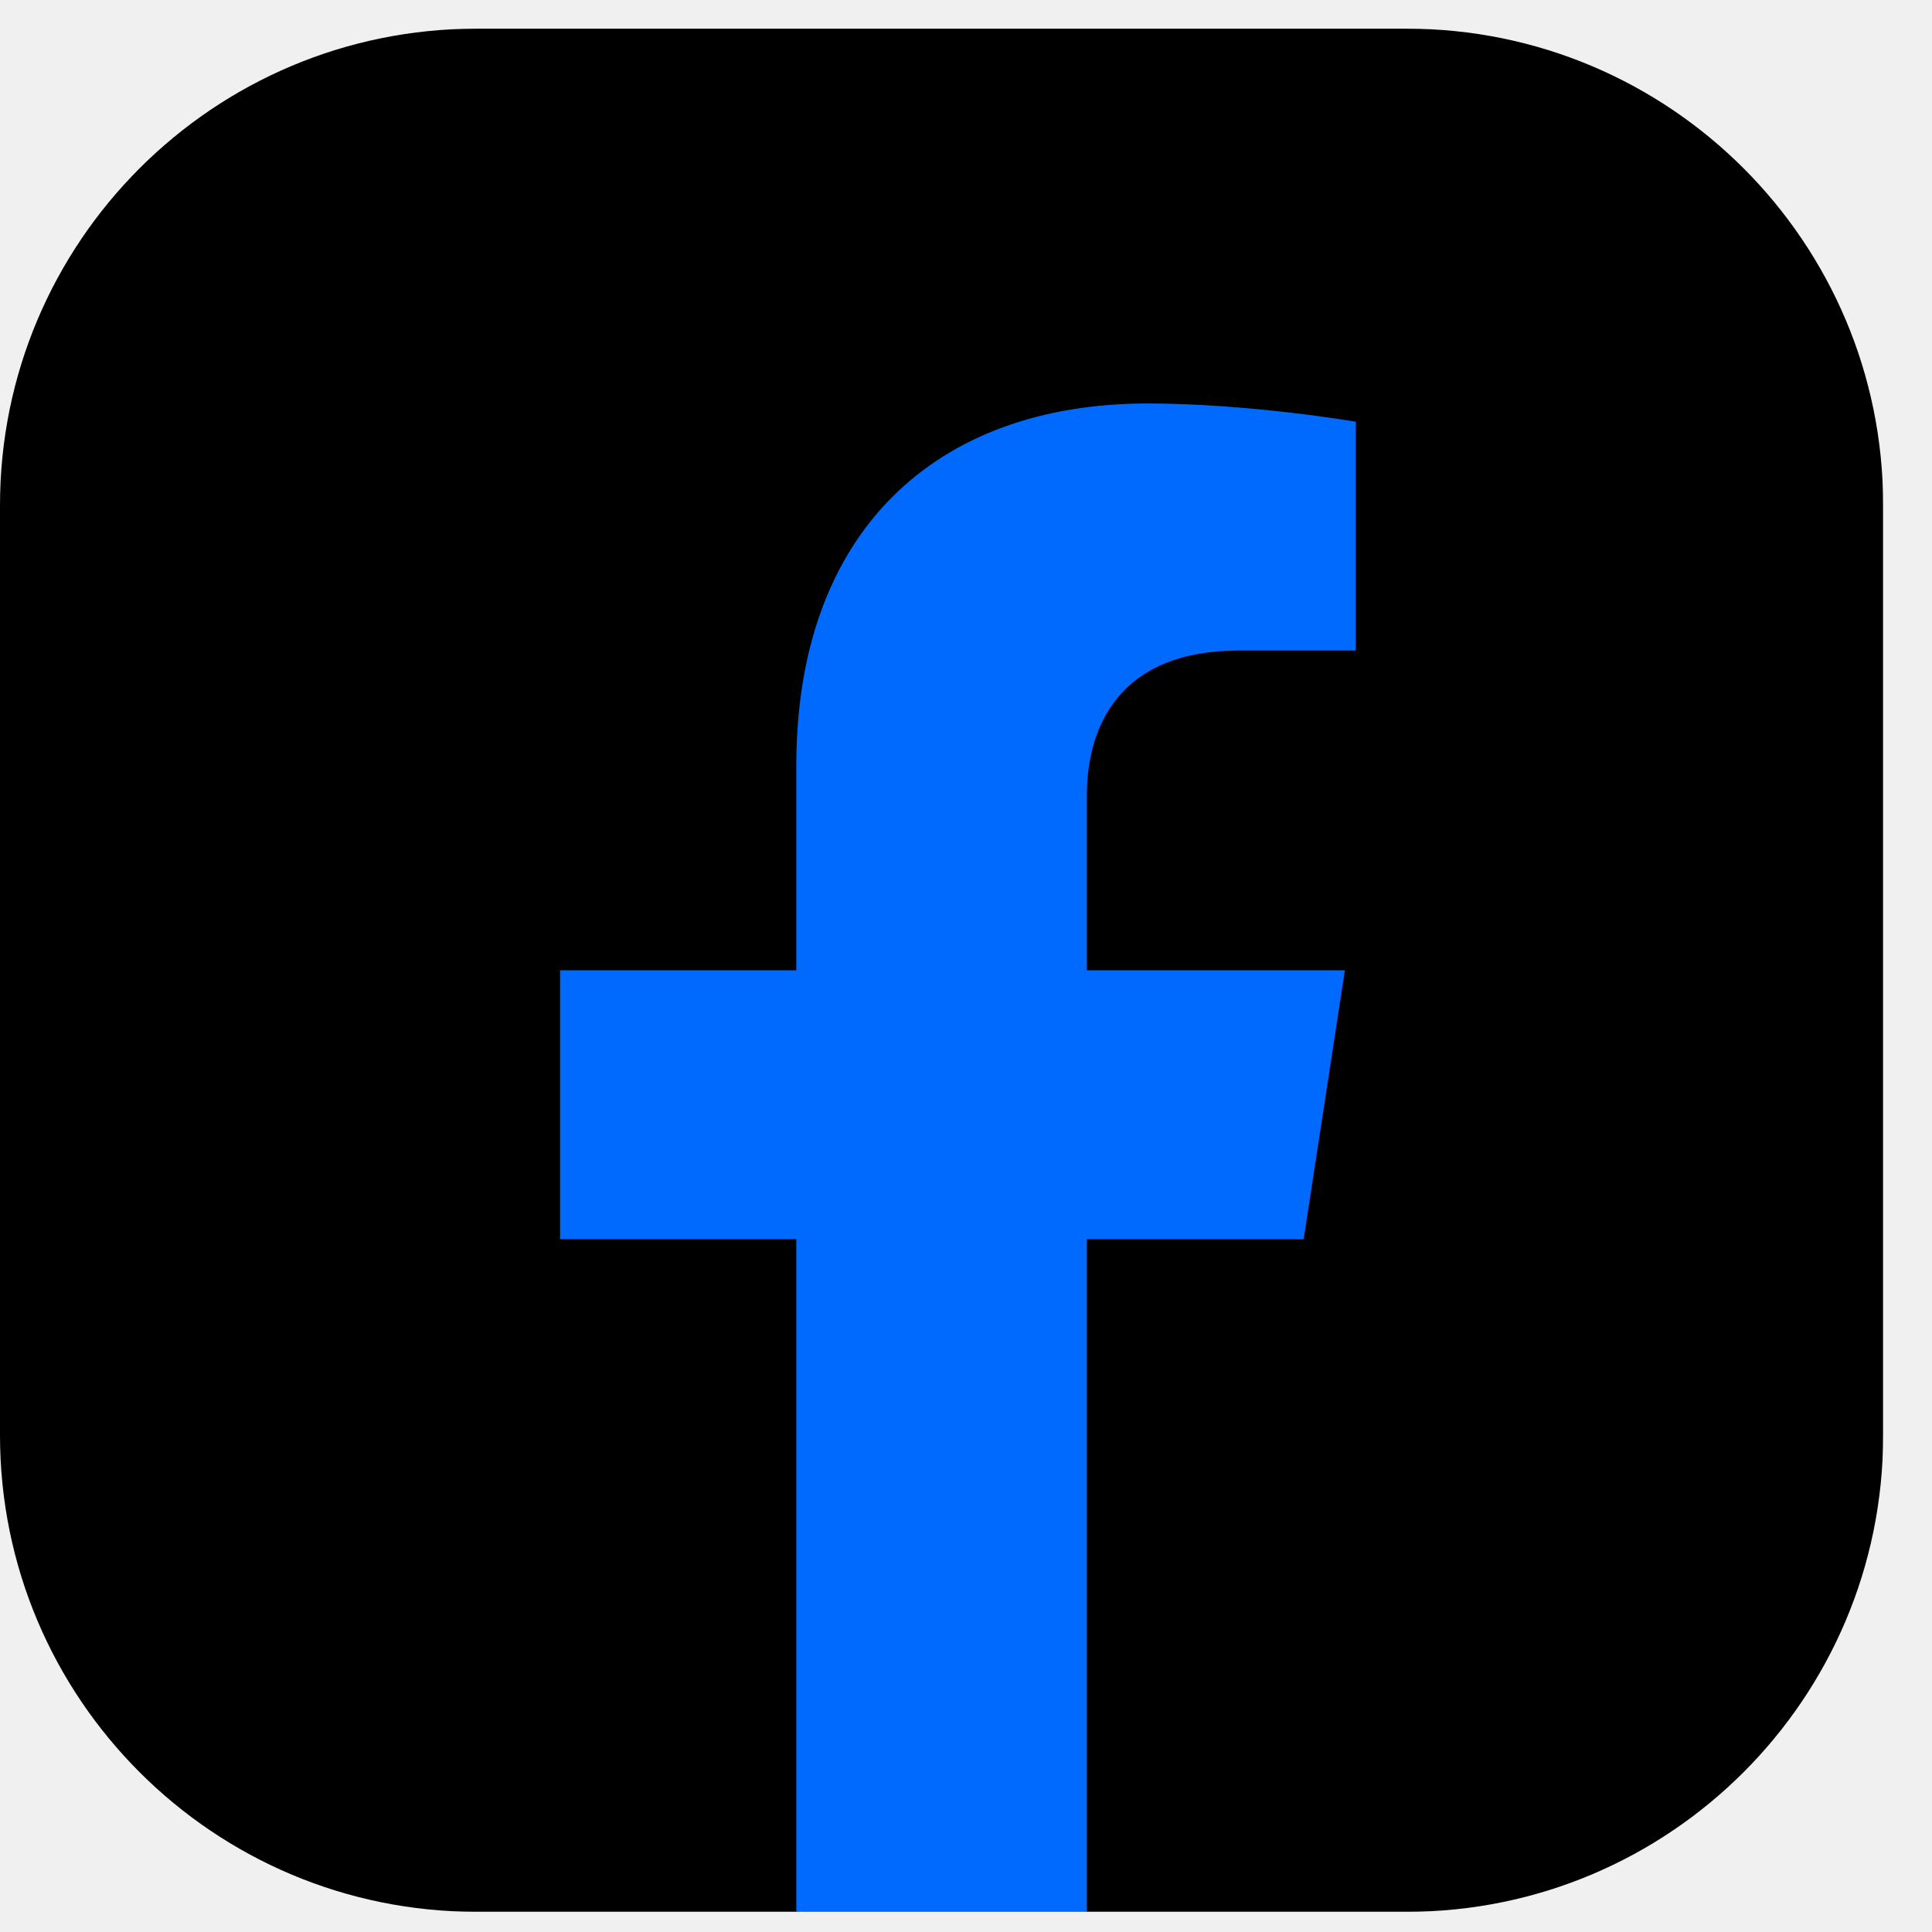
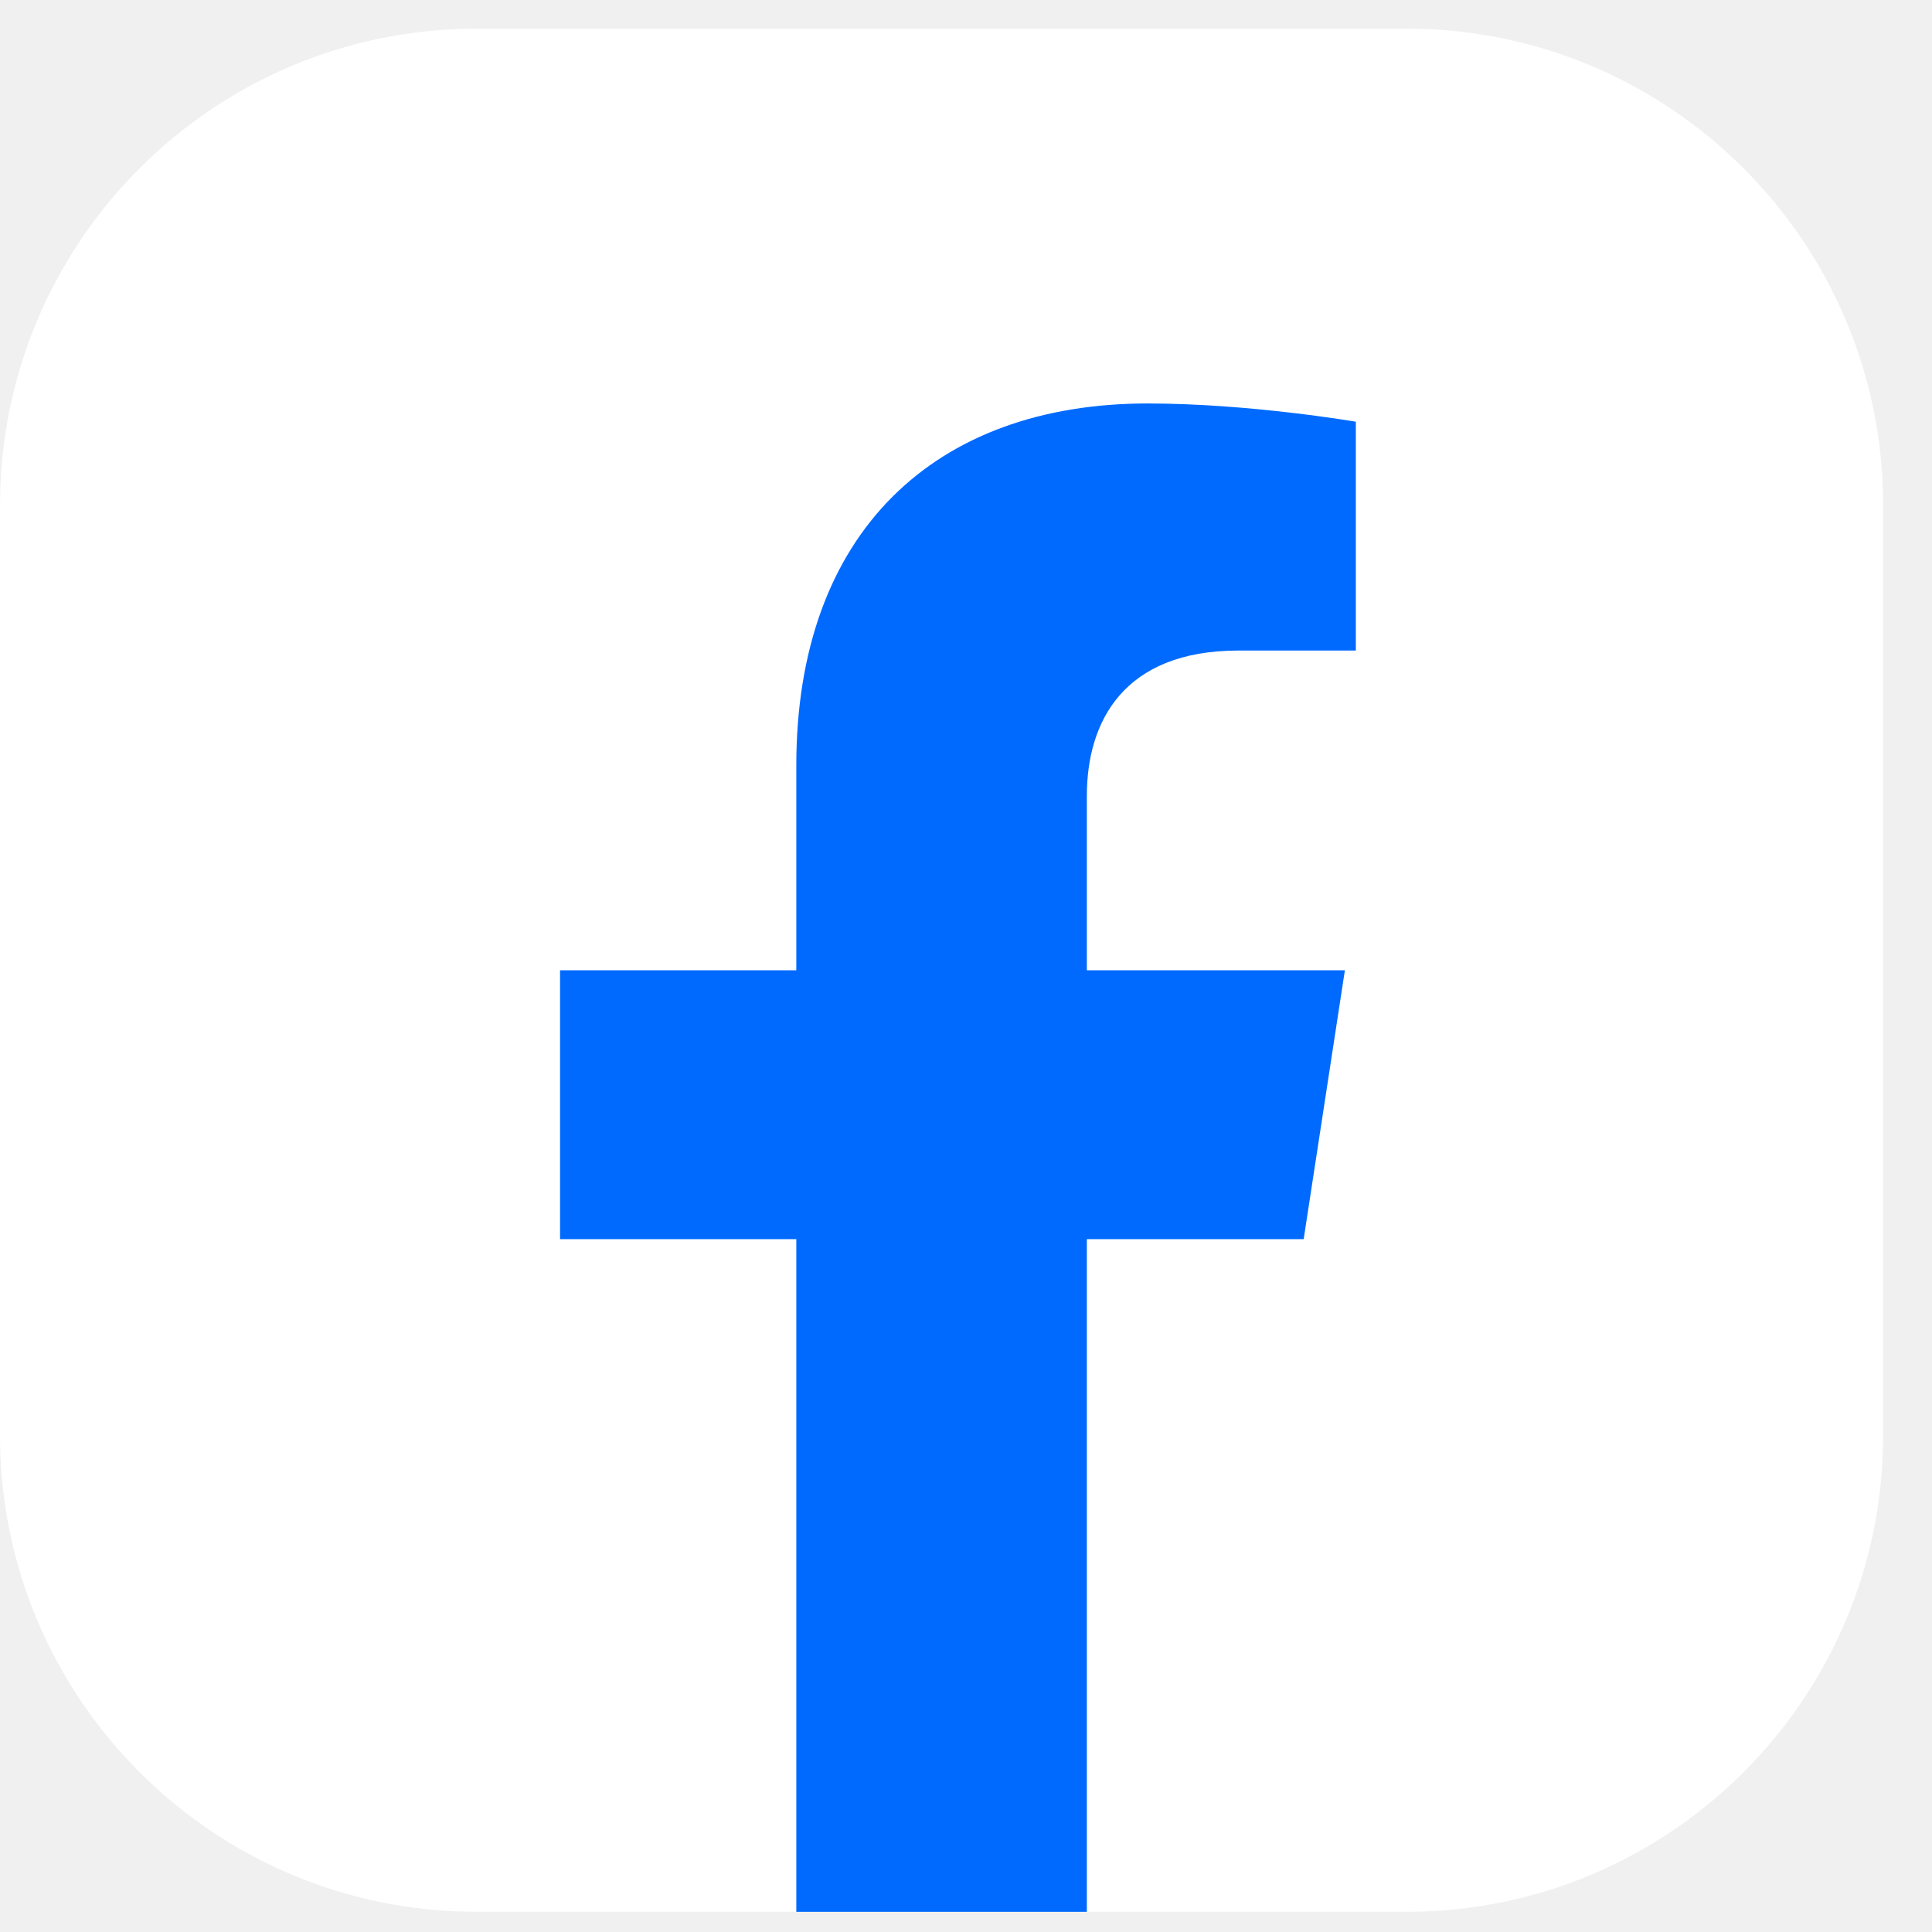
<svg xmlns="http://www.w3.org/2000/svg" width="18" height="18" viewBox="0 0 18 18" fill="none">
  <mask id="mask0_0_14527" style="mask-type:alpha" maskUnits="userSpaceOnUse" x="0" y="0" width="18" height="18">
    <path fill-rule="evenodd" clip-rule="evenodd" d="M0 0.267H17.545V17.812H0V0.267Z" fill="white" />
  </mask>
  <g mask="url(#mask0_0_14527)">
-     <path fill-rule="evenodd" clip-rule="evenodd" d="M10.13 17.812L8.773 17.364L7.427 17.812H4.441C1.988 17.812 0 15.824 0 13.371V4.708C0 2.256 1.988 0.267 4.441 0.267C4.441 0.267 10.652 0.267 13.104 0.267C15.557 0.267 17.545 2.256 17.545 4.708V13.371C17.545 15.824 15.557 17.812 13.104 17.812H10.13Z" fill="black" />
+     <path fill-rule="evenodd" clip-rule="evenodd" d="M10.13 17.812L8.773 17.364L7.427 17.812H4.441C1.988 17.812 0 15.824 0 13.371V4.708C0 2.256 1.988 0.267 4.441 0.267C4.441 0.267 10.652 0.267 13.104 0.267C15.557 0.267 17.545 2.256 17.545 4.708V13.371C17.545 15.824 15.557 17.812 13.104 17.812H10.13Z" fill="#ffffff" />
  </g>
  <path fill-rule="evenodd" clip-rule="evenodd" d="M7.419 7.131V9.04H5.218V11.545H7.419V17.812H10.126V11.545H12.146L12.53 9.04H10.126V7.414C10.126 6.729 10.463 6.061 11.539 6.061H12.632V3.929C12.632 3.929 11.64 3.759 10.692 3.759C8.712 3.759 7.419 4.958 7.419 7.131Z" fill="#006AFF" />
</svg>
